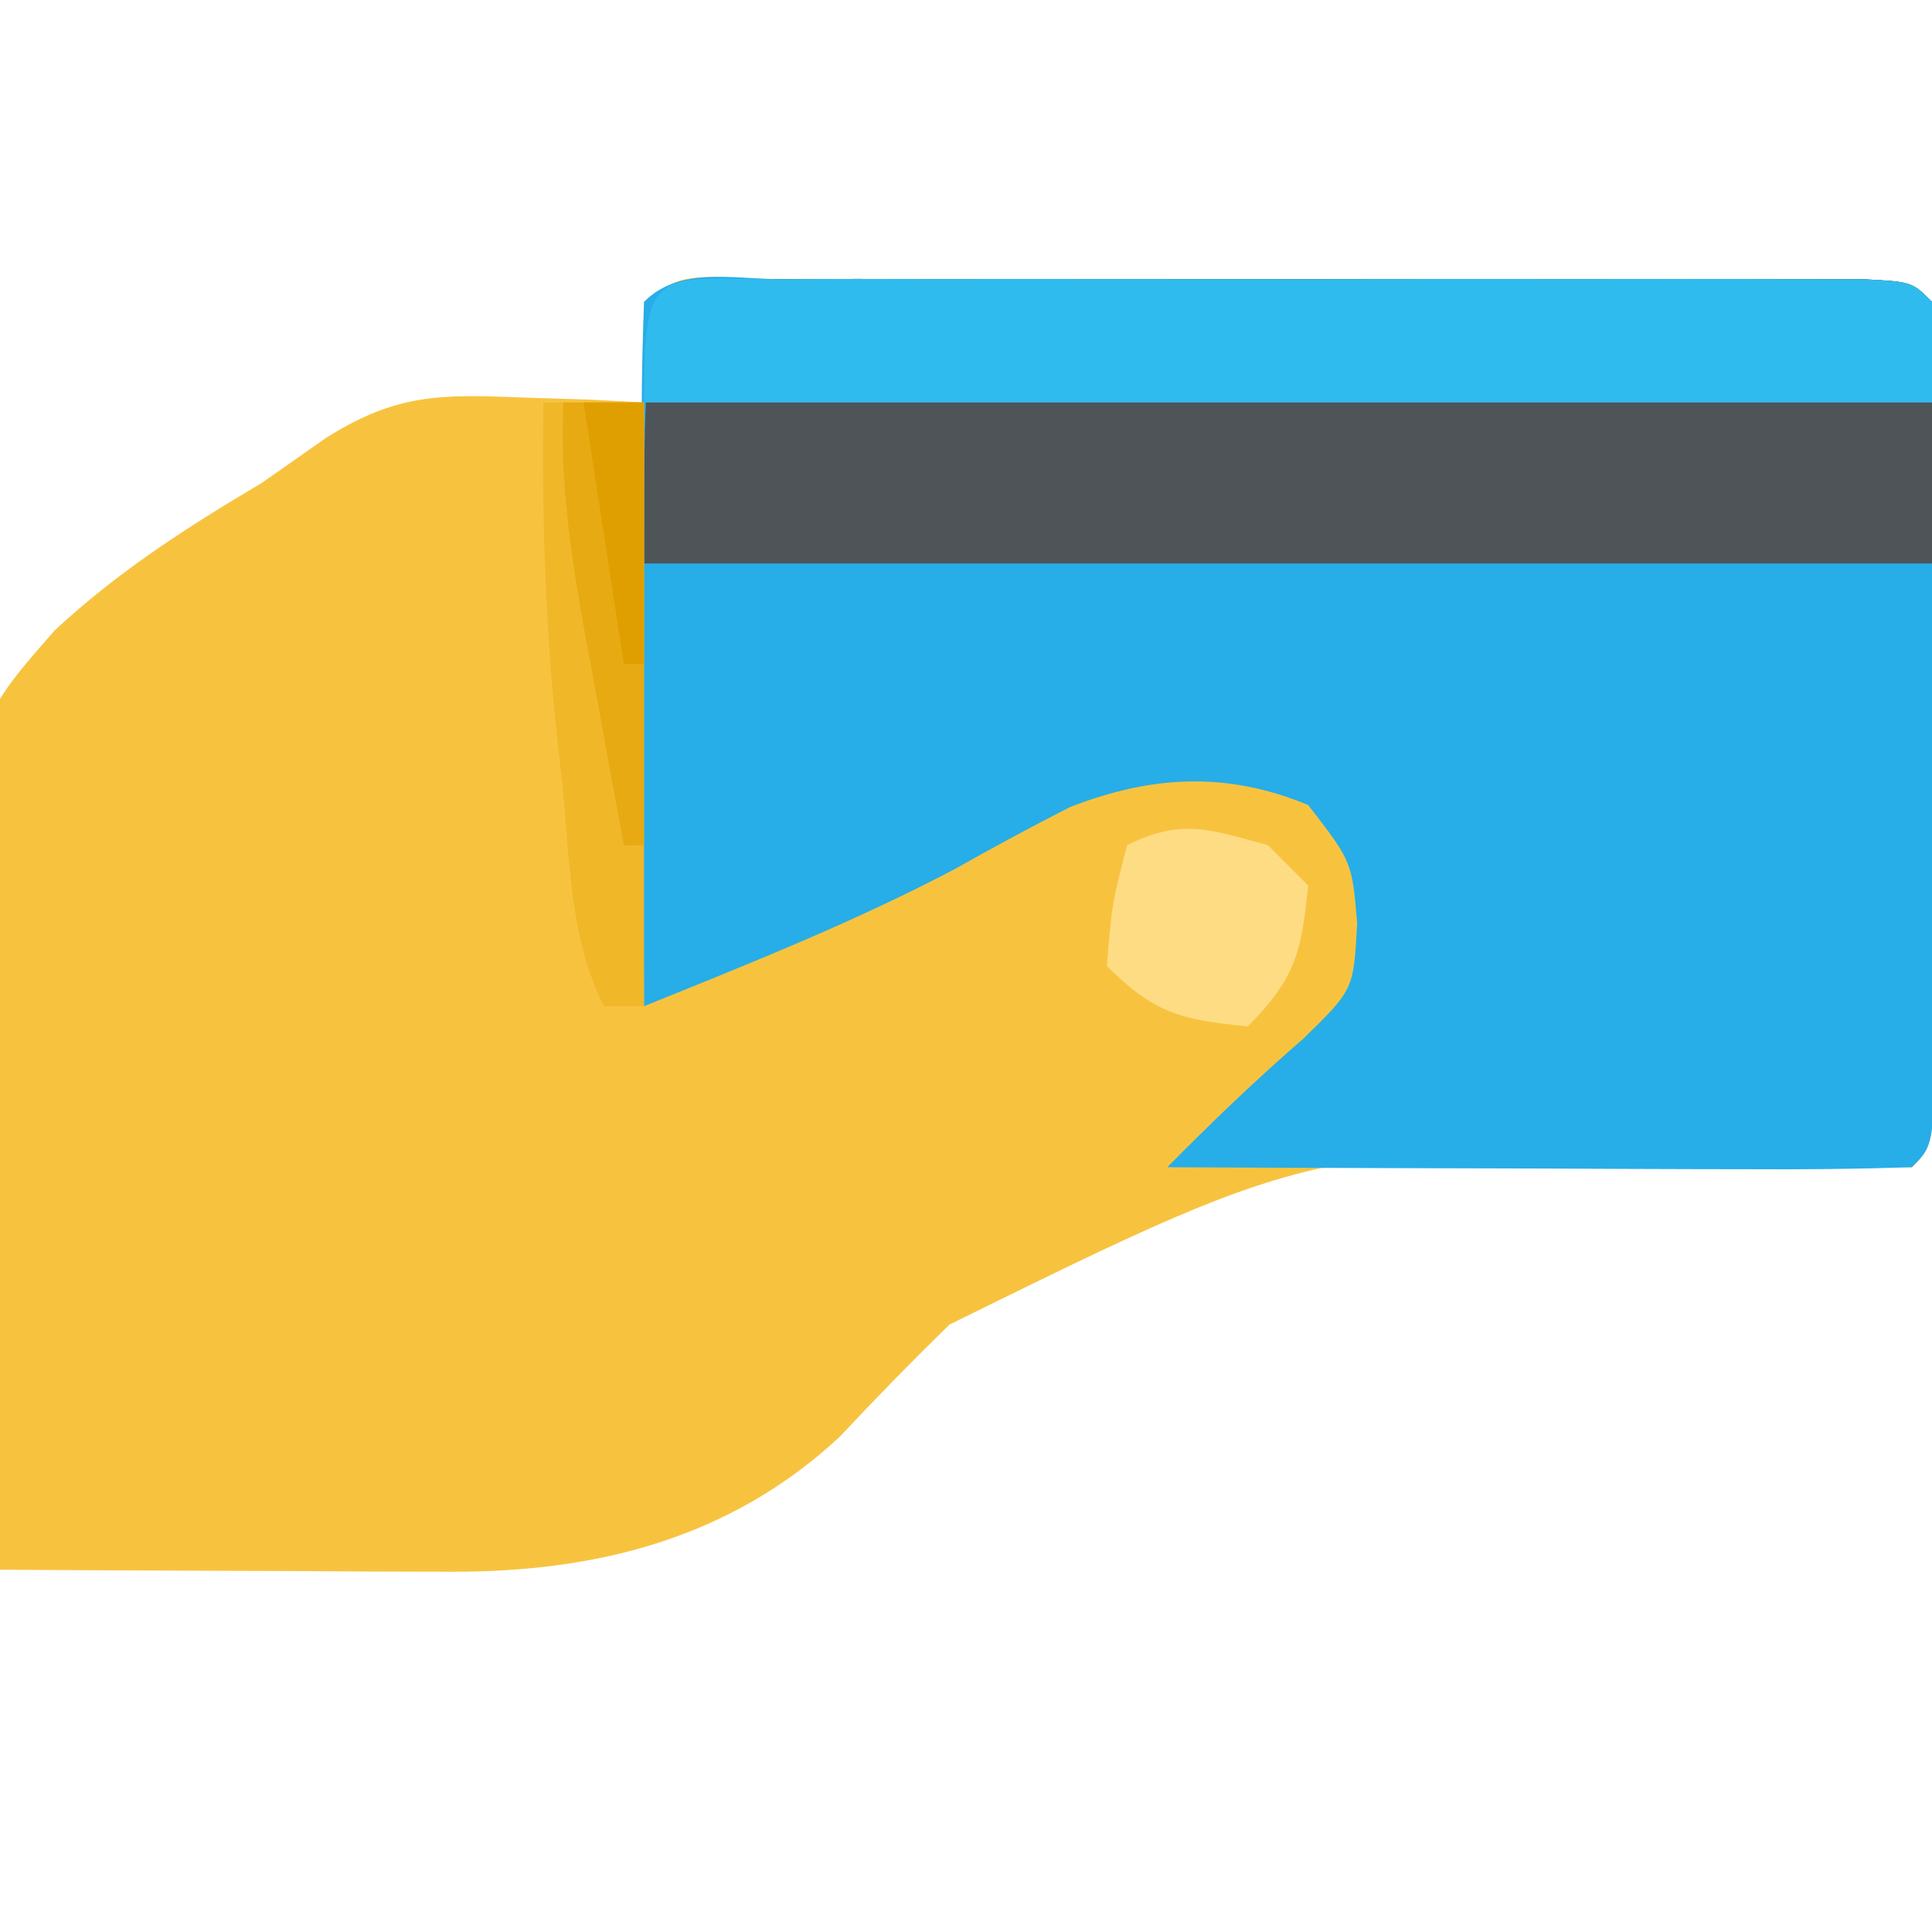
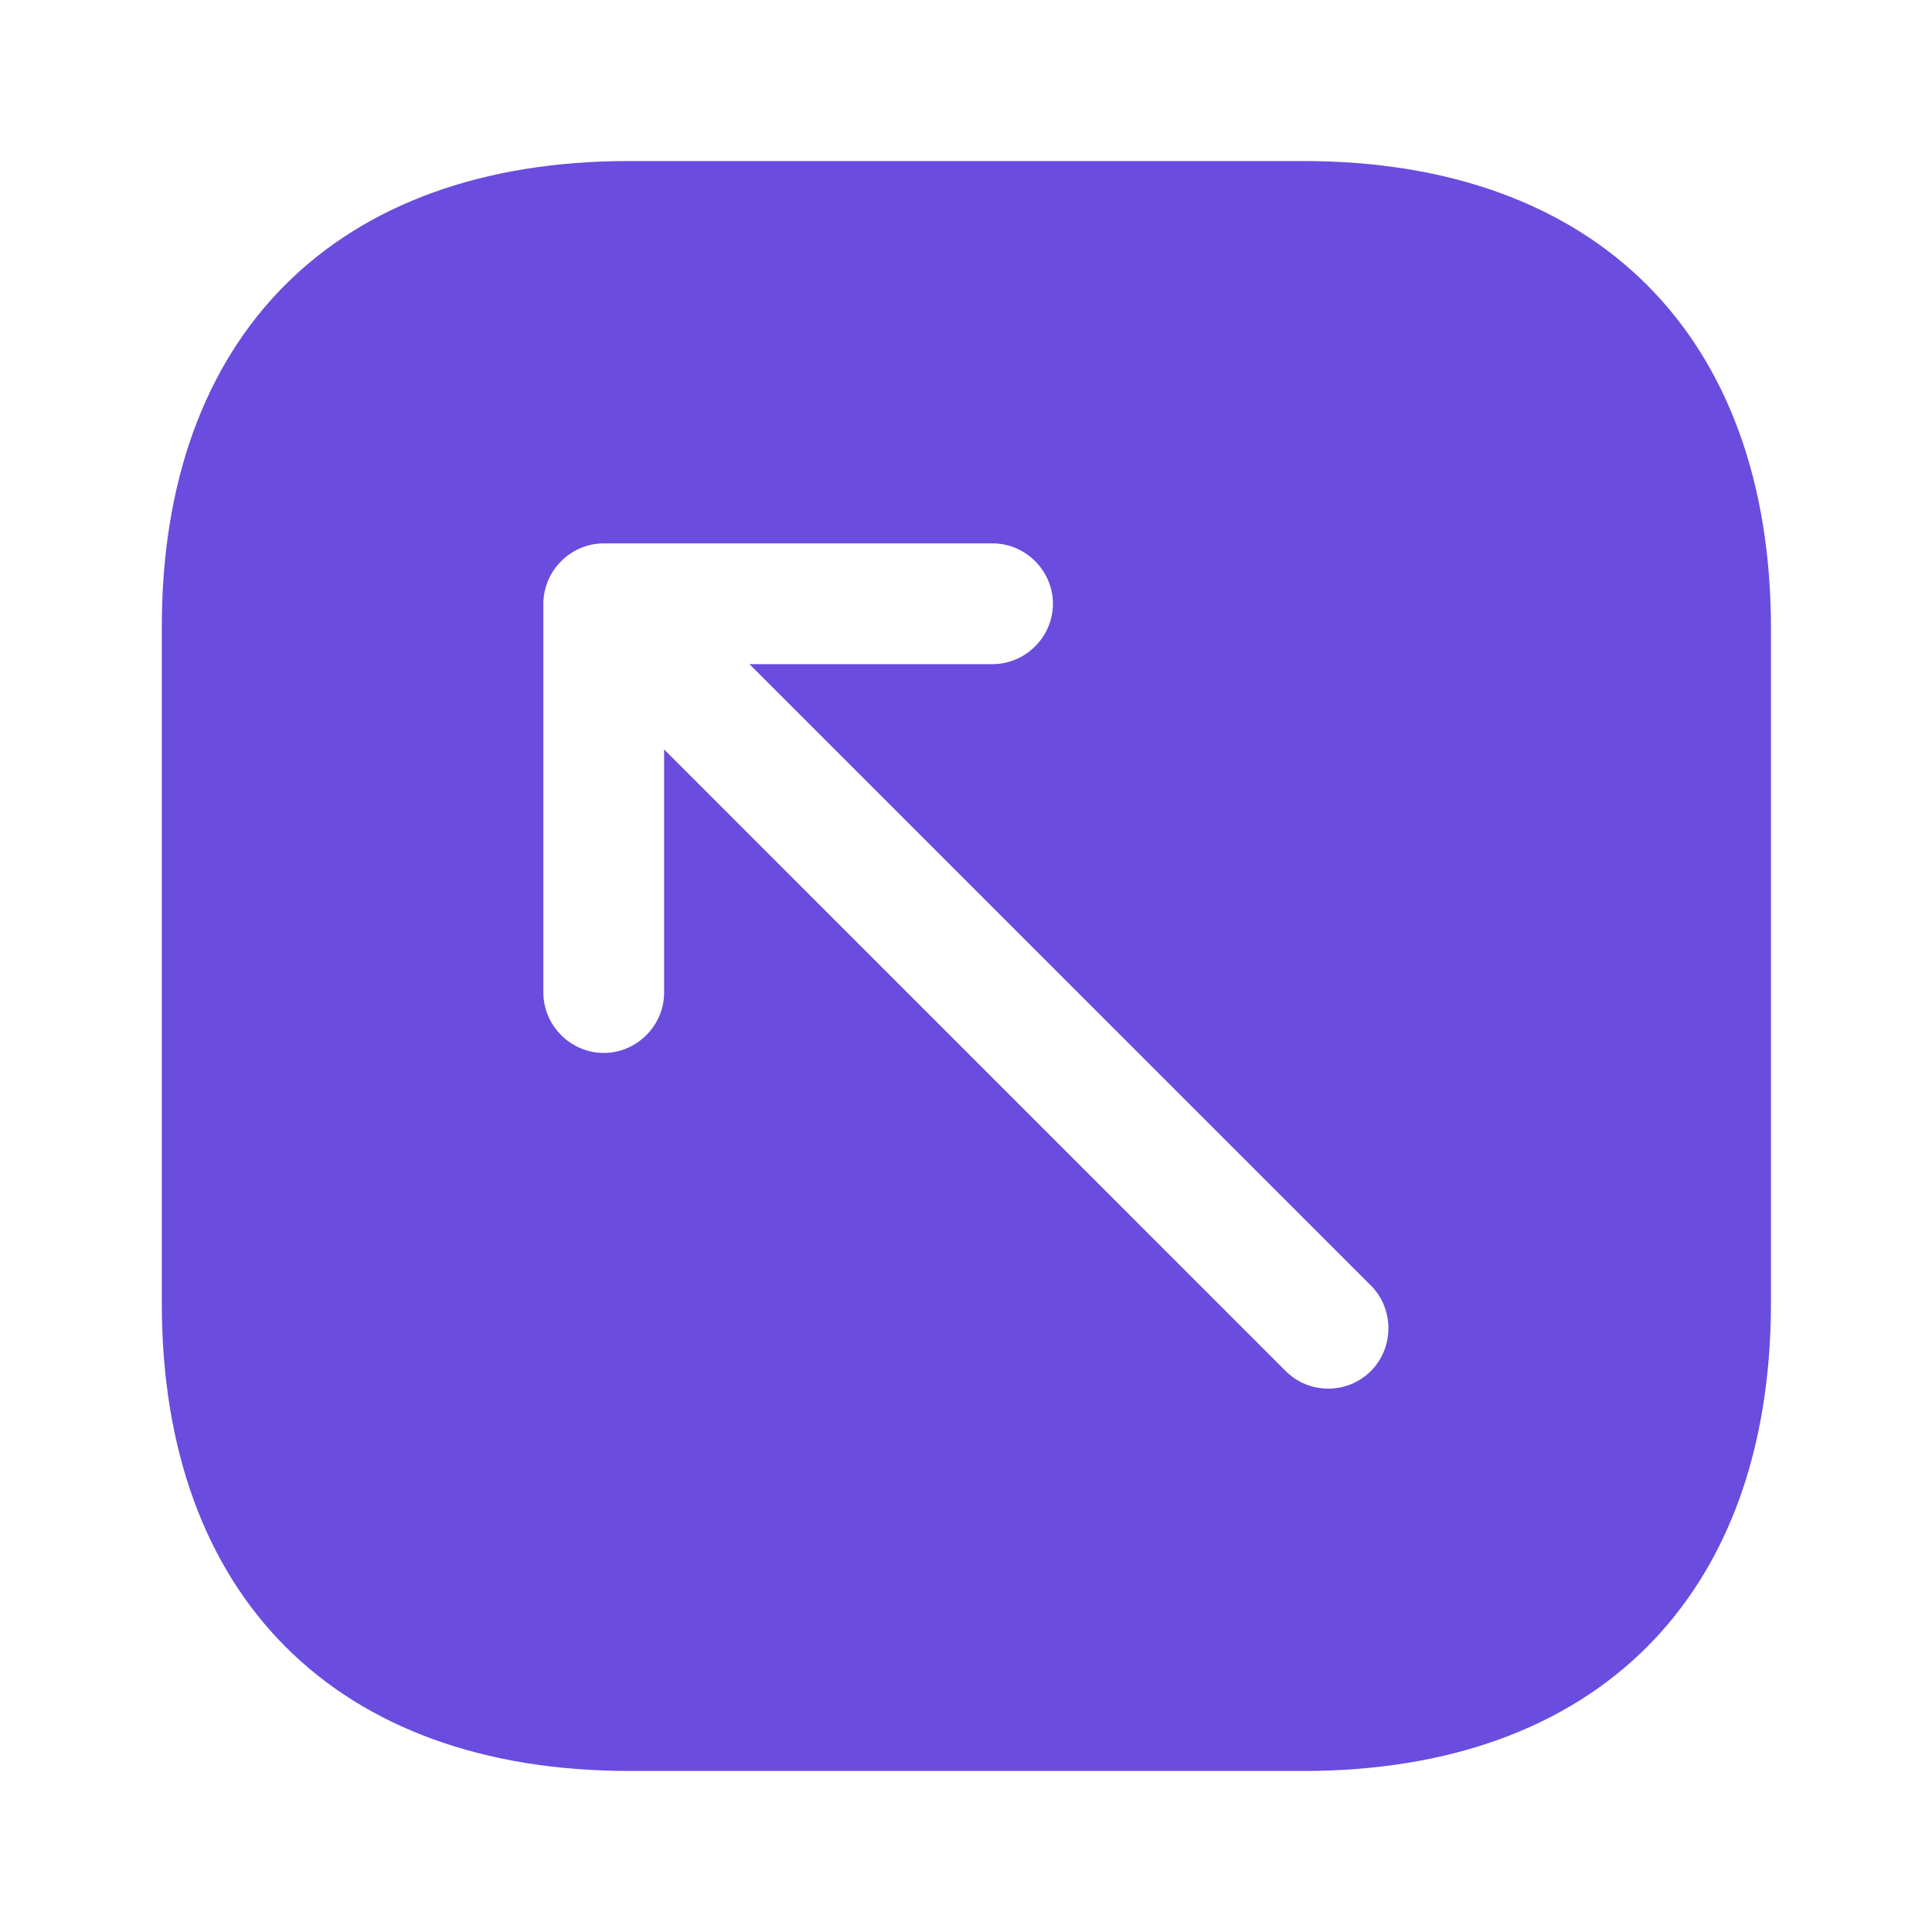
- <svg xmlns="http://www.w3.org/2000/svg" version="1.1" width="96" height="96">
-   <path d="M0 0 C1.857 -0.005 1.857 -0.005 3.751 -0.01 C5.113 -0.008 6.474 -0.006 7.836 -0.003 C9.222 -0.004 10.608 -0.005 11.995 -0.006 C14.903 -0.008 17.812 -0.006 20.721 -0.001 C24.457 0.005 28.193 0.001 31.929 -0.005 C34.793 -0.008 37.656 -0.007 40.52 -0.004 C41.898 -0.004 43.276 -0.005 44.654 -0.007 C46.576 -0.009 48.499 -0.005 50.422 0 C52.066 0.001 52.066 0.001 53.744 0.002 C56.211 0.129 56.211 0.129 57.211 1.129 C57.312 4.22 57.351 7.288 57.344 10.379 C57.345 11.308 57.346 12.236 57.347 13.193 C57.347 15.16 57.345 17.127 57.341 19.094 C57.336 22.116 57.341 25.138 57.348 28.161 C57.347 30.067 57.346 31.973 57.344 33.879 C57.346 34.79 57.348 35.7 57.35 36.638 C57.326 43.014 57.326 43.014 56.211 44.129 C53.684 44.116 51.176 44.047 48.652 43.954 C27.066 42.75 27.066 42.75 8.398 51.942 C6.533 53.756 4.728 55.606 2.951 57.507 C-2.496 62.587 -9.178 64.259 -16.426 64.227 C-18.374 64.222 -18.374 64.222 -20.361 64.217 C-21.733 64.209 -23.105 64.2 -24.477 64.192 C-25.86 64.187 -27.243 64.182 -28.627 64.178 C-32.014 64.166 -35.402 64.15 -38.789 64.129 C-39.113 58.207 -39.347 52.291 -39.503 46.362 C-39.568 44.351 -39.657 42.34 -39.77 40.331 C-40.734 22.752 -40.734 22.752 -36.048 17.429 C-32.895 14.506 -29.482 12.319 -25.789 10.129 C-24.729 9.387 -23.669 8.646 -22.577 7.881 C-19.114 5.705 -16.962 5.714 -12.914 5.879 C-11.185 5.934 -11.185 5.934 -9.422 5.989 C-8.553 6.035 -7.684 6.082 -6.789 6.129 C-6.81 5.325 -6.83 4.521 -6.852 3.692 C-6.735 -1.079 -4.164 0.003 0 0 Z " fill="#F7C33F" transform="translate(38.78906,13.87061)" />
-   <path d="M0 0 C1.857 -0.005 1.857 -0.005 3.751 -0.01 C5.113 -0.008 6.474 -0.006 7.836 -0.003 C9.222 -0.004 10.608 -0.005 11.995 -0.006 C14.903 -0.008 17.812 -0.006 20.721 -0.001 C24.457 0.005 28.193 0.001 31.929 -0.005 C34.793 -0.008 37.656 -0.007 40.52 -0.004 C41.898 -0.004 43.276 -0.005 44.654 -0.007 C46.576 -0.009 48.499 -0.005 50.422 0 C52.066 0.001 52.066 0.001 53.744 0.002 C56.211 0.129 56.211 0.129 57.211 1.129 C57.312 4.22 57.351 7.288 57.344 10.379 C57.345 11.308 57.346 12.236 57.347 13.193 C57.347 15.16 57.345 17.127 57.341 19.094 C57.336 22.116 57.341 25.138 57.348 28.161 C57.347 30.067 57.346 31.973 57.344 33.879 C57.346 34.79 57.348 35.7 57.35 36.638 C57.326 43.014 57.326 43.014 56.211 44.129 C53.472 44.218 50.758 44.245 48.02 44.227 C47.2 44.226 46.38 44.224 45.535 44.223 C42.906 44.217 40.277 44.205 37.648 44.192 C35.87 44.187 34.092 44.182 32.314 44.178 C27.947 44.167 23.579 44.15 19.211 44.129 C21.404 41.909 23.597 39.796 25.961 37.754 C28.473 35.301 28.473 35.301 28.648 32.004 C28.389 28.939 28.389 28.939 26.211 26.129 C22.154 24.446 18.418 24.66 14.371 26.235 C12.456 27.214 10.561 28.231 8.691 29.293 C3.683 31.935 -1.544 34.005 -6.789 36.129 C-6.814 31.163 -6.832 26.197 -6.844 21.231 C-6.849 19.54 -6.856 17.849 -6.865 16.158 C-6.877 13.733 -6.882 11.308 -6.887 8.883 C-6.892 8.123 -6.897 7.362 -6.902 6.579 C-6.903 4.762 -6.851 2.945 -6.789 1.129 C-5.01 -0.65 -2.406 0.002 0 0 Z " fill="#27ADE8" transform="translate(38.78906,13.87061)" />
-   <path d="M0 0 C1.857 -0.005 1.857 -0.005 3.751 -0.01 C5.113 -0.008 6.474 -0.006 7.836 -0.003 C9.222 -0.004 10.608 -0.005 11.995 -0.006 C14.903 -0.008 17.812 -0.006 20.721 -0.001 C24.457 0.005 28.193 0.001 31.929 -0.005 C34.793 -0.008 37.656 -0.007 40.52 -0.004 C41.898 -0.004 43.276 -0.005 44.654 -0.007 C46.576 -0.009 48.499 -0.005 50.422 0 C52.066 0.001 52.066 0.001 53.744 0.002 C56.211 0.129 56.211 0.129 57.211 1.129 C57.211 5.419 57.211 9.709 57.211 14.129 C36.091 14.129 14.971 14.129 -6.789 14.129 C-6.789 0.005 -6.789 0.005 0 0 Z " fill="#4F5458" transform="translate(38.78906,13.87061)" />
-   <path d="M0 0 C1.857 -0.005 1.857 -0.005 3.751 -0.01 C5.113 -0.008 6.474 -0.006 7.836 -0.003 C9.222 -0.004 10.608 -0.005 11.995 -0.006 C14.903 -0.008 17.812 -0.006 20.721 -0.001 C24.457 0.005 28.193 0.001 31.929 -0.005 C34.793 -0.008 37.656 -0.007 40.52 -0.004 C41.898 -0.004 43.276 -0.005 44.654 -0.007 C46.576 -0.009 48.499 -0.005 50.422 0 C52.066 0.001 52.066 0.001 53.744 0.002 C56.211 0.129 56.211 0.129 57.211 1.129 C57.211 2.779 57.211 4.429 57.211 6.129 C36.091 6.129 14.971 6.129 -6.789 6.129 C-6.789 -0.787 -6.243 0.005 0 0 Z " fill="#30BBEE" transform="translate(38.78906,13.87061)" />
-   <path d="M0 0 C1.65 0 3.3 0 5 0 C5 9.9 5 19.8 5 30 C4.34 30 3.68 30 3 30 C1.287 26.575 1.325 22.714 0.938 18.938 C0.847 18.116 0.756 17.294 0.662 16.447 C0.085 10.935 -0.084 5.542 0 0 Z " fill="#F0B729" transform="translate(27,20)" />
-   <path d="M0 0 C0.66 0.66 1.32 1.32 2 2 C1.67 5.297 1.377 6.623 -1 9 C-4.297 8.67 -5.623 8.377 -8 6 C-7.75 2.938 -7.75 2.938 -7 0 C-4.294 -1.353 -2.867 -0.788 0 0 Z " fill="#FEDC84" transform="translate(63,42)" />
-   <path d="M0 0 C1.32 0 2.64 0 4 0 C4 7.26 4 14.52 4 22 C3.67 22 3.34 22 3 22 C2.495 19.272 1.996 16.543 1.5 13.812 C1.357 13.044 1.214 12.275 1.066 11.482 C0.368 7.606 -0.19 3.959 0 0 Z " fill="#E7AA12" transform="translate(28,20)" />
-   <path d="M0 0 C0.99 0 1.98 0 3 0 C3 4.29 3 8.58 3 13 C2.67 13 2.34 13 2 13 C1.34 8.71 0.68 4.42 0 0 Z " fill="#E09F00" transform="translate(29,20)" />
+ <svg xmlns="http://www.w3.org/2000/svg" width="20" height="20" viewBox="0 0 20 20" fill="none">
+   <g id="vuesax/bold/export">
+     <g id="export">
+       <path id="Vector" d="M6.508 1.667H13.492C16.525 1.667 18.333 3.475 18.333 6.508V13.483C18.333 16.525 16.525 18.333 13.492 18.333H6.517C3.483 18.333 1.675 16.525 1.675 13.492V6.508C1.667 3.475 3.475 1.667 6.508 1.667ZM5.625 10.275C5.625 10.617 5.908 10.9 6.25 10.9C6.592 10.9 6.875 10.617 6.875 10.275V7.758L13.308 14.192C13.433 14.317 13.592 14.375 13.75 14.375C13.908 14.375 14.067 14.317 14.192 14.192C14.433 13.95 14.433 13.55 14.192 13.308L7.758 6.875H10.275C10.617 6.875 10.9 6.592 10.9 6.25C10.9 5.908 10.617 5.625 10.275 5.625H6.25C5.908 5.625 5.625 5.908 5.625 6.25V10.275Z" fill="#6A4CDF" />
+     </g>
+   </g>
</svg>
